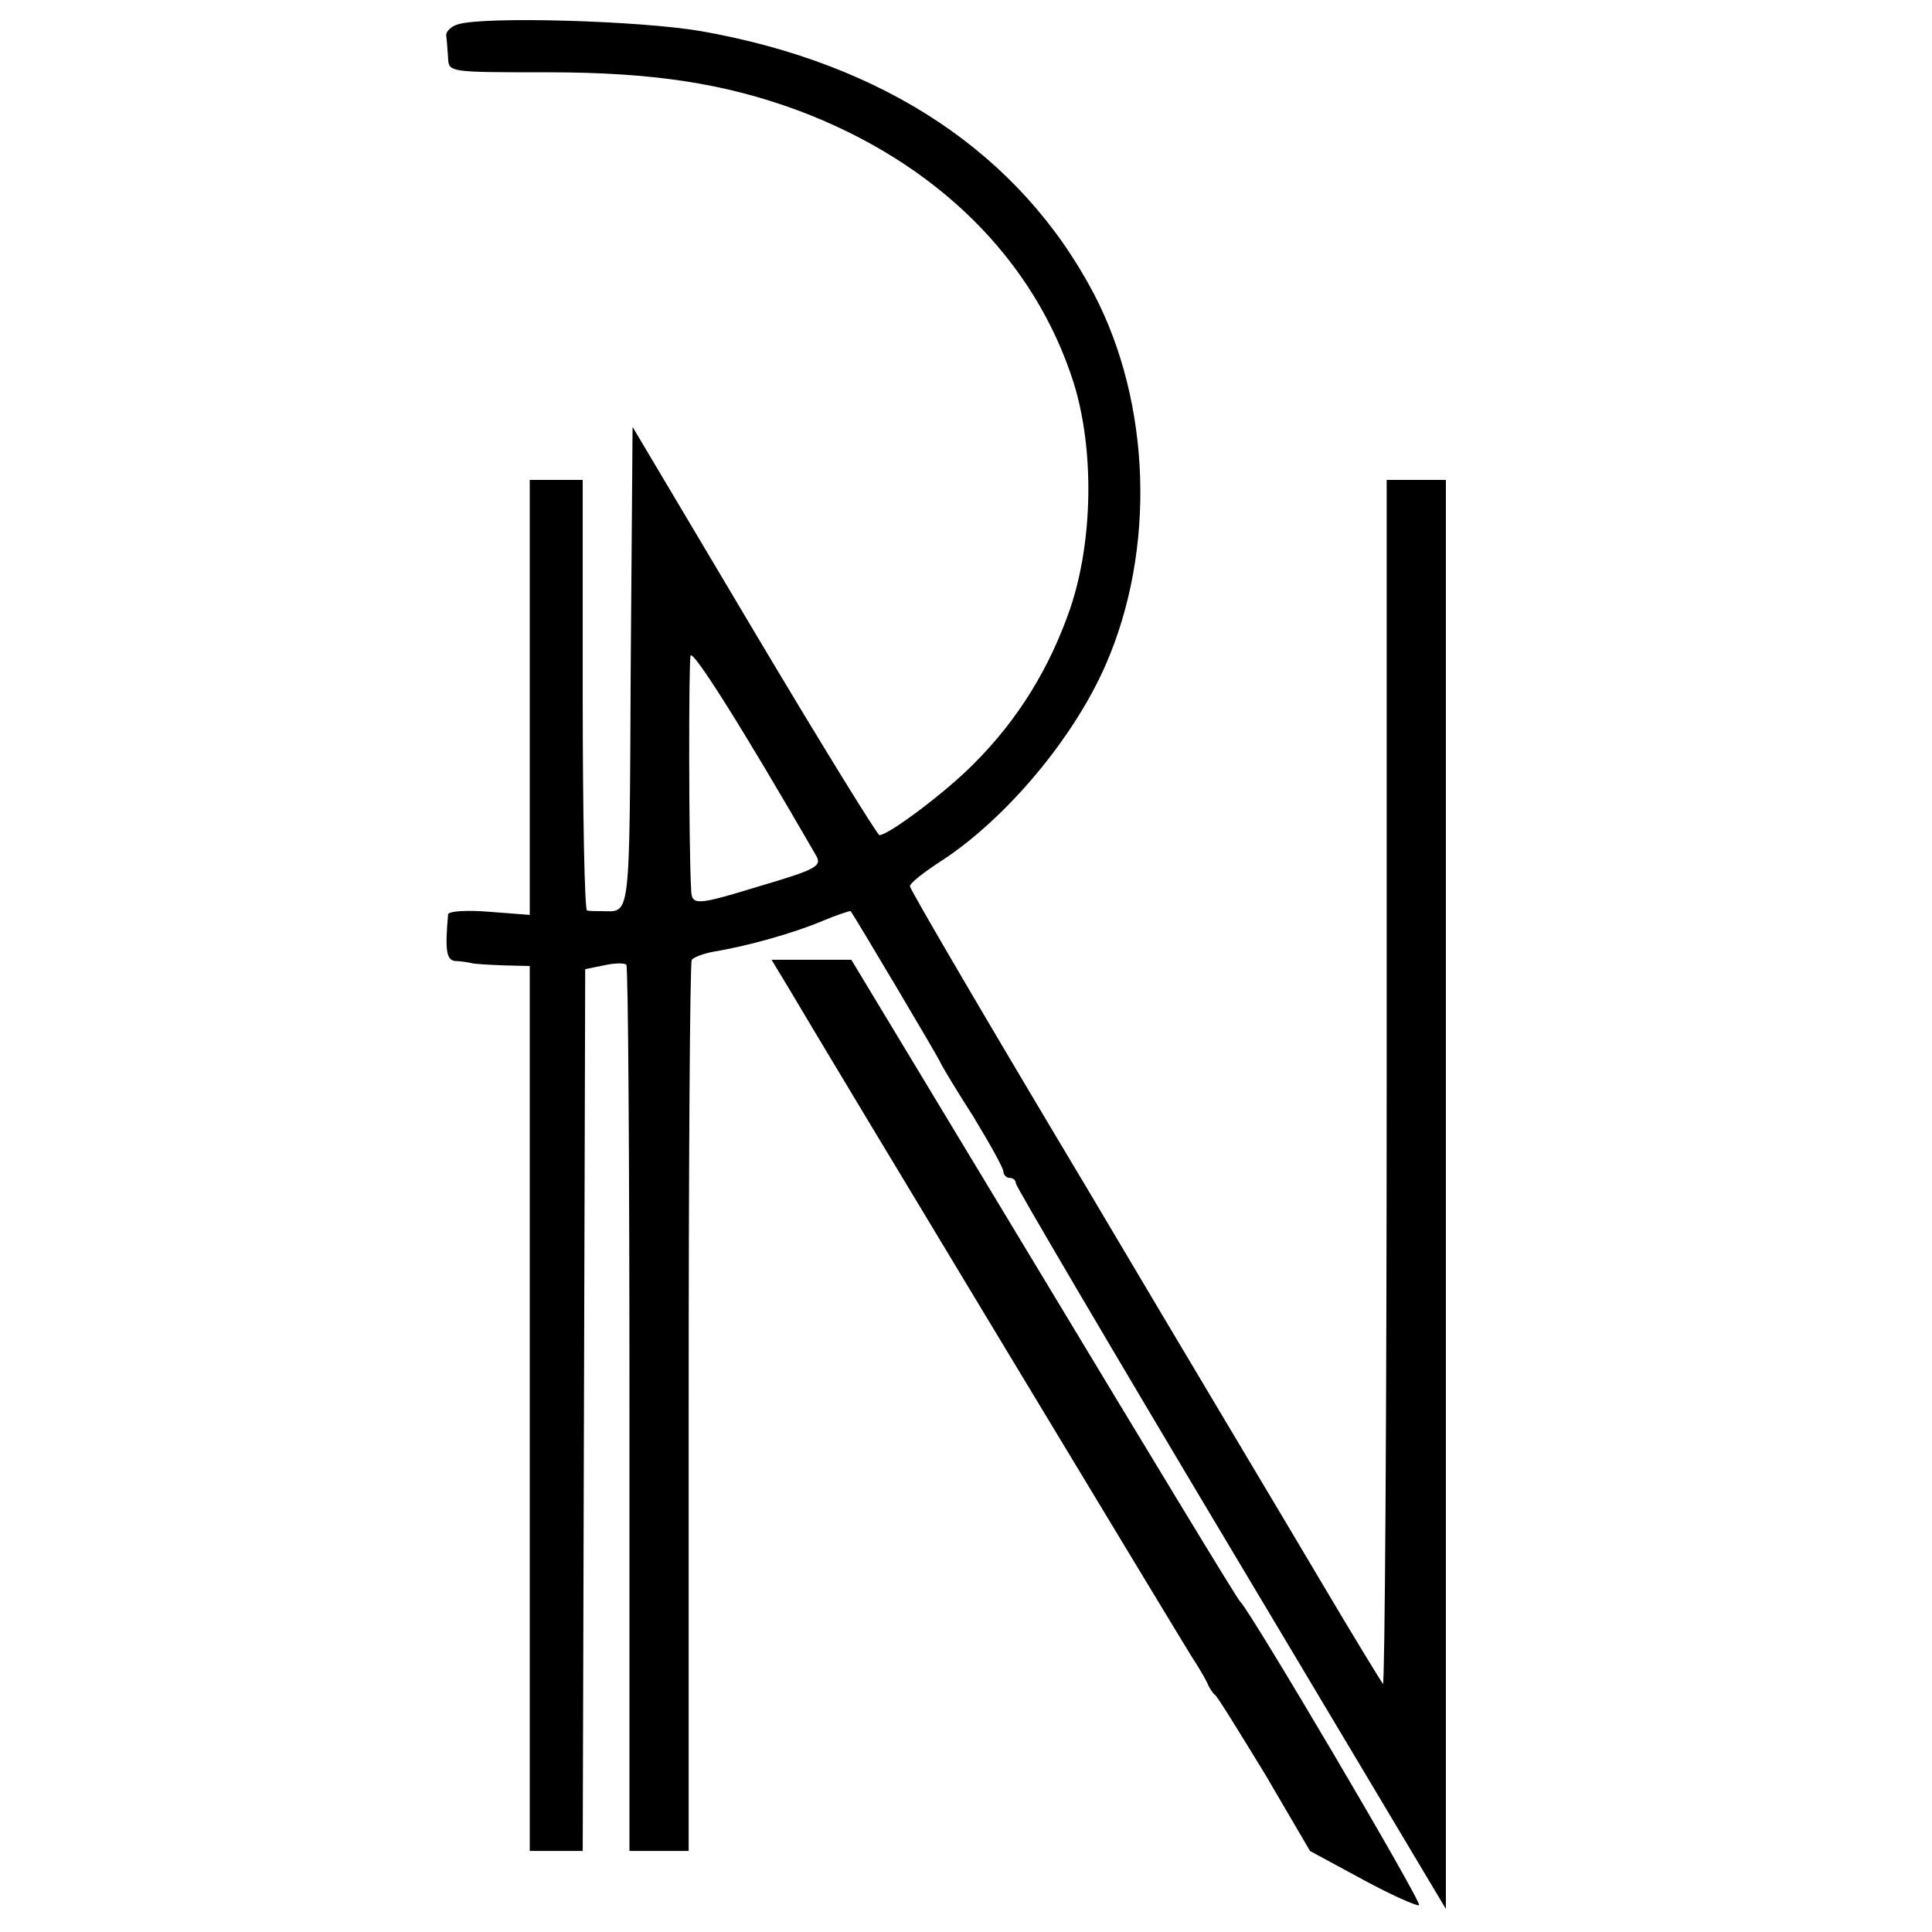
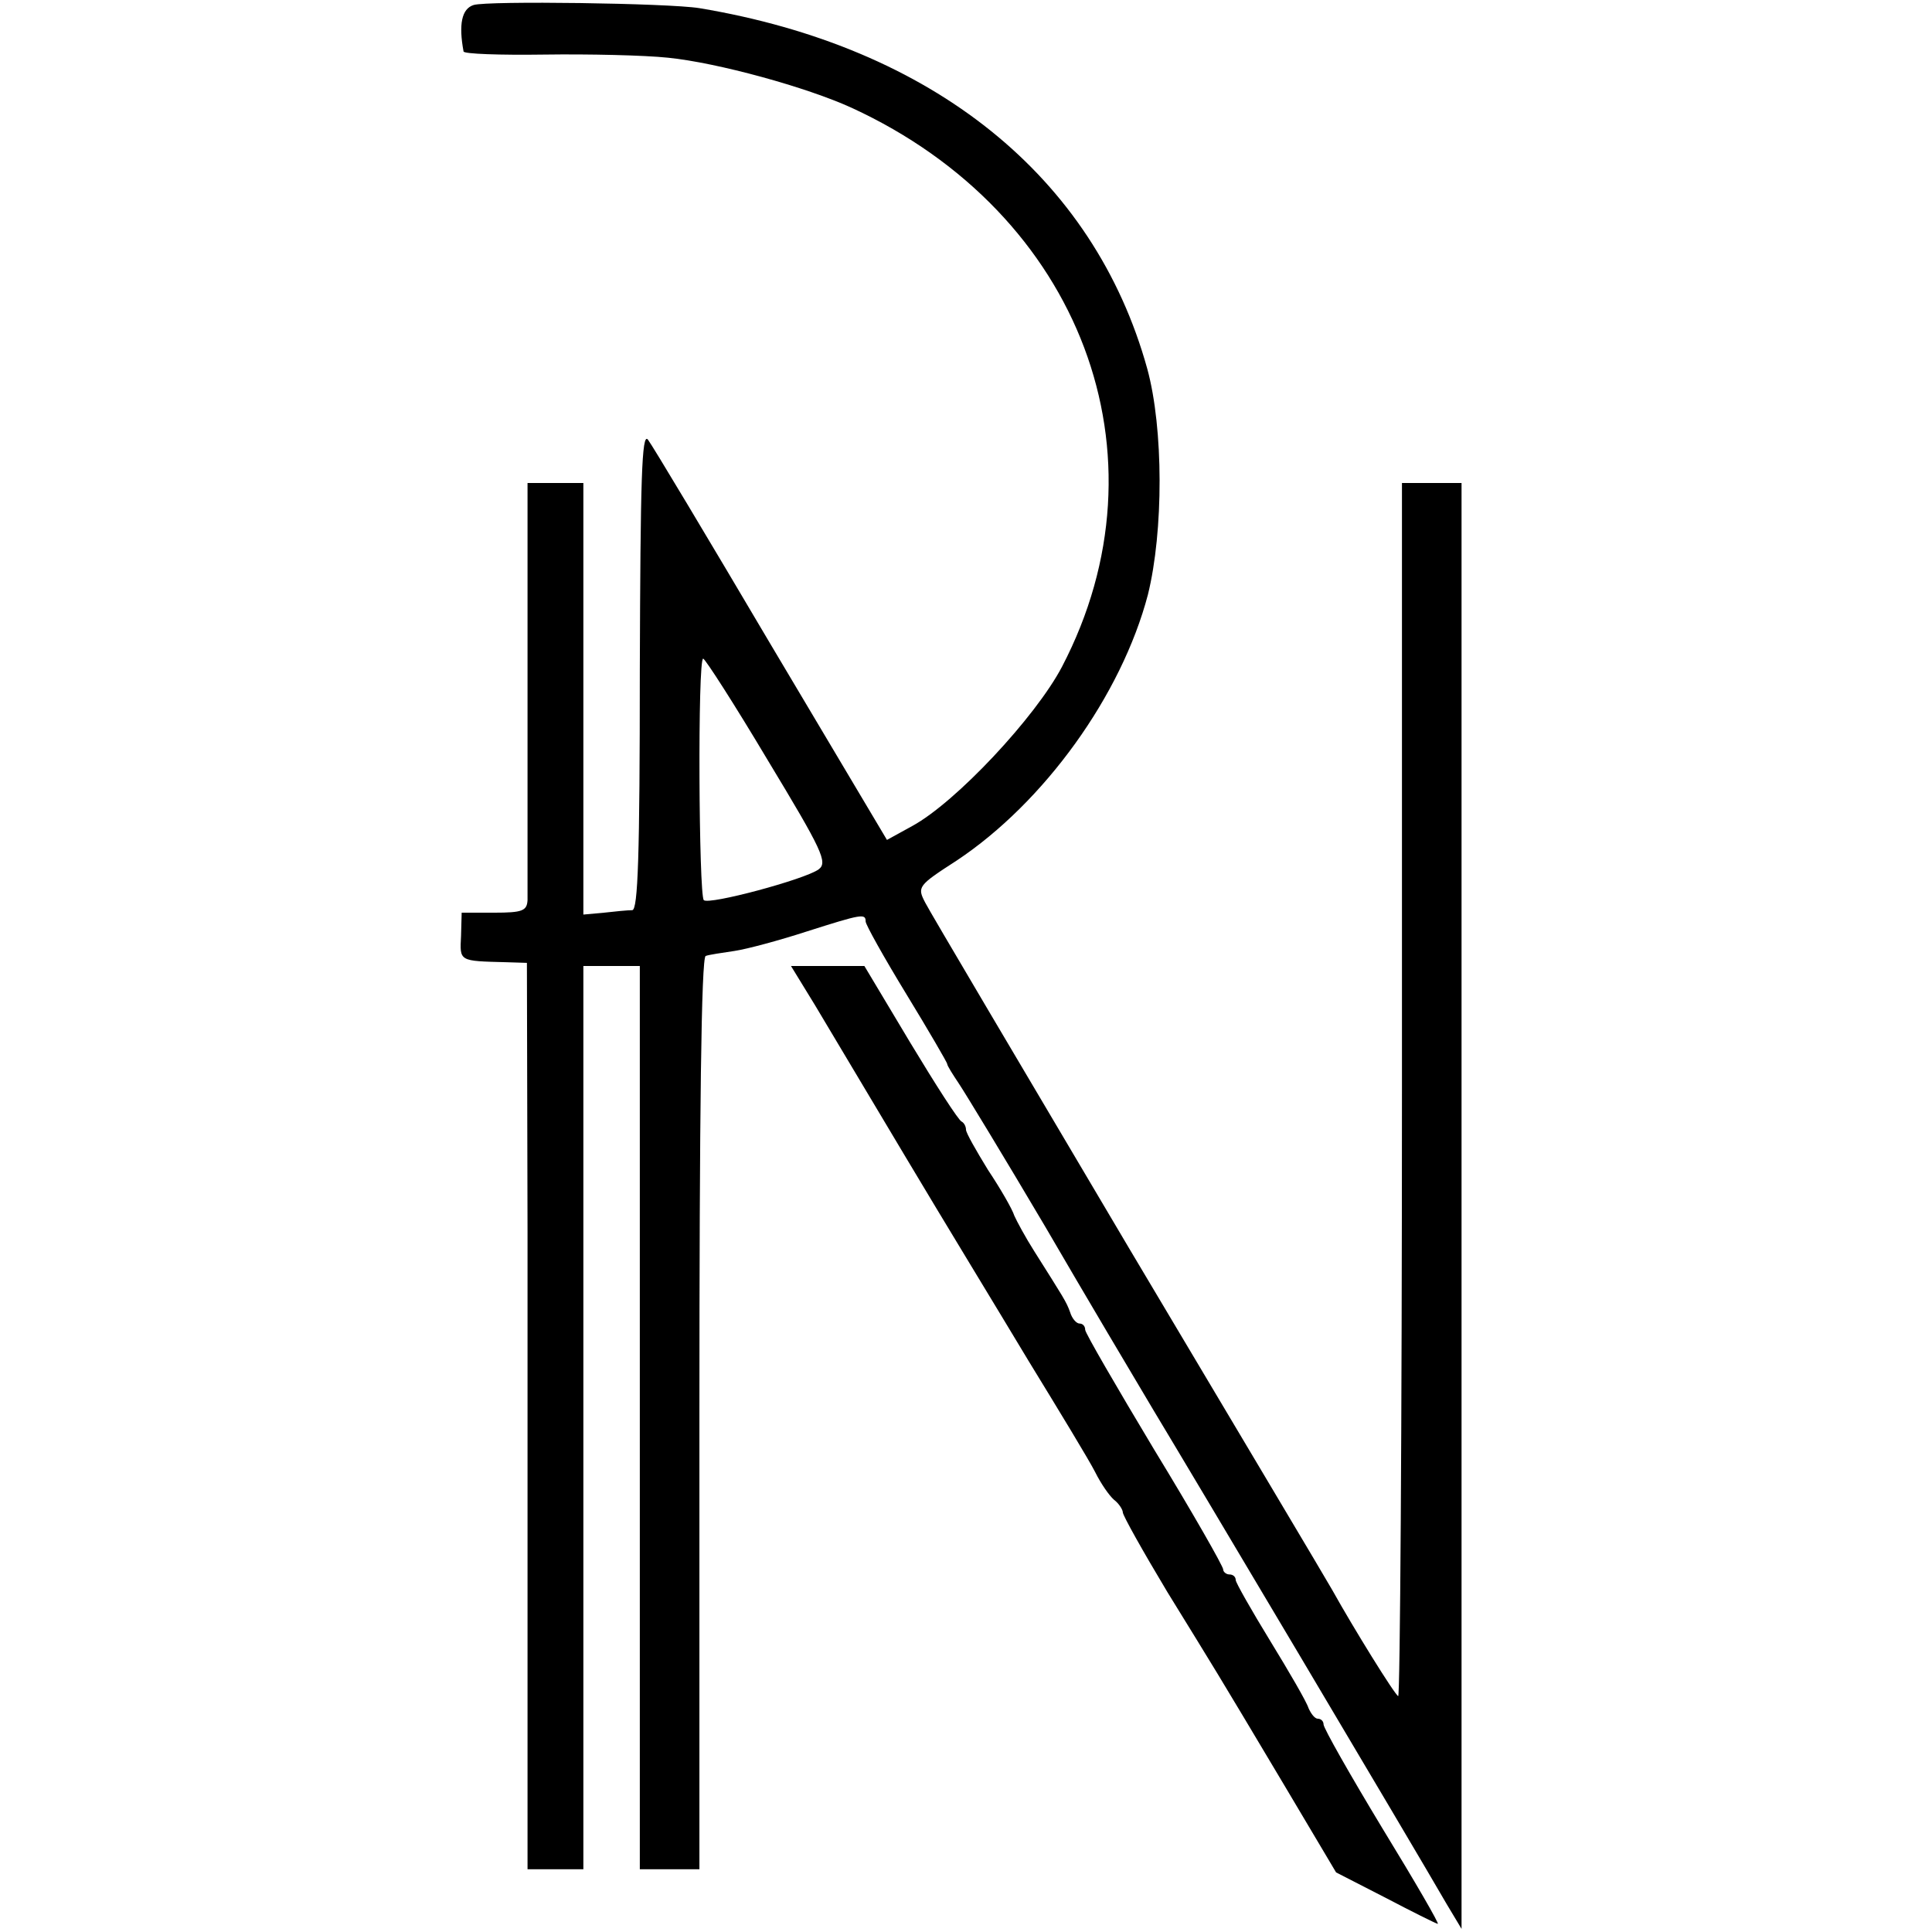
- <svg xmlns="http://www.w3.org/2000/svg" version="1.0" width="310pt" height="310pt" viewBox="0 0 310 310" preserveAspectRatio="xMidYMid meet">
-   <g transform="translate(0,310) scale(0.1,-0.1)" fill="#000000" stroke="none">
-     <path d="M735 3061 c-11 -3 -20 -12 -19 -18 1 -7 2 -23 3 -36 1 -23 1 -23 159 -23 171 0 285 -18 402 -61 222 -83 380 -239 443 -438 33 -107 31 -253 -6 -362 -33 -95 -83 -177 -154 -248 -44 -45 -137 -115 -152 -115 -3 0 -94 147 -201 327 l-195 328 -3 -388 c-2 -412 0 -389 -47 -389 -8 0 -18 0 -23 1 -4 0 -7 156 -7 346 l0 345 -42 0 -43 0 0 -349 0 -349 -65 5 c-36 3 -65 1 -66 -4 -5 -57 -3 -73 11 -75 8 0 20 -2 25 -3 6 -2 29 -3 53 -4 l42 -1 0 -710 0 -710 43 0 42 0 2 707 2 708 30 6 c17 4 33 4 36 1 3 -3 5 -324 5 -714 l0 -708 48 0 47 0 0 711 c0 391 2 715 5 719 3 4 19 10 35 13 55 9 129 30 174 49 24 10 45 17 46 16 9 -13 141 -235 144 -243 2 -5 26 -45 53 -87 26 -43 48 -82 48 -88 0 -5 5 -10 10 -10 6 0 10 -4 10 -9 0 -4 155 -268 345 -586 l345 -578 0 1147 0 1146 -48 0 -47 0 0 -970 c0 -533 -3 -966 -6 -962 -3 4 -49 79 -101 167 -52 88 -222 372 -376 632 -155 259 -282 476 -282 481 0 5 23 23 51 41 104 68 212 197 263 314 81 185 73 420 -19 596 -118 224 -335 369 -630 421 -99 17 -348 24 -390 11z m574 -1333 c11 -18 1 -23 -94 -51 -98 -30 -105 -30 -106 -5 -4 66 -4 365 -1 376 4 10 85 -119 201 -320z" />
-     <path d="M1267 1512 c55 -94 628 -1043 645 -1070 10 -15 21 -34 25 -42 3 -8 9 -17 13 -20 4 -3 39 -60 80 -127 l72 -123 85 -46 c46 -25 87 -43 90 -41 5 5 -273 476 -287 487 -4 3 -145 236 -315 518 l-309 512 -64 0 -64 0 29 -48z" />
+ <svg xmlns="http://www.w3.org/2000/svg" version="1.0" width="308pt" height="308pt" viewBox="0 0 308 308" preserveAspectRatio="xMidYMid meet">
+   <g transform="translate(0,308) scale(0.1,-0.1)" fill="#000000" stroke="none">
+     <path d="M755 3072 c-19 -6 -24 -31 -16 -74 0 -4 58 -6 129 -5 70 1 159 -1 197 -5 79 -8 221 -47 293 -80 365 -168 511 -554 335 -891 -42 -80 -169 -216 -239 -254 l-40 -22 -185 311 c-101 171 -189 318 -196 327 -10 13 -12 -64 -13 -366 0 -299 -3 -383 -12 -384 -7 0 -28 -2 -45 -4 l-33 -3 0 344 0 344 -44 0 -45 0 0 -322 c0 -178 0 -332 0 -343 -1 -17 -8 -20 -53 -20 l-52 0 -1 -37 c-2 -41 -4 -40 73 -42 l32 -1 1 -430 c0 -236 0 -562 0 -723 l0 -292 45 0 44 0 0 720 0 720 45 0 45 0 0 -720 0 -720 48 0 47 0 0 726 c0 479 3 728 10 730 5 2 26 5 46 8 20 3 72 17 115 31 88 28 94 29 94 16 0 -5 29 -57 65 -116 36 -59 65 -109 65 -111 0 -3 9 -17 19 -32 10 -15 72 -117 137 -227 64 -110 143 -243 174 -295 52 -86 410 -688 466 -785 l24 -40 0 1153 0 1152 -48 0 -47 0 0 -969 c0 -533 -3 -967 -6 -965 -6 3 -71 108 -105 169 -6 11 -152 256 -324 545 -171 289 -318 537 -325 551 -13 25 -12 27 50 67 140 93 263 264 305 424 25 101 25 265 -1 360 -85 307 -342 513 -714 575 -49 8 -338 12 -360 5z m469 -1204 c87 -144 96 -163 81 -174 -22 -16 -175 -57 -183 -49 -8 8 -10 385 -1 385 3 0 50 -73 103 -162z" />
+     <path d="M1299 1478 c21 -35 86 -144 145 -243 59 -99 148 -245 196 -325 49 -80 97 -159 106 -177 9 -18 22 -37 30 -44 8 -6 14 -16 14 -20 0 -5 32 -62 71 -127 80 -130 72 -116 187 -309 l82 -138 78 -40 c42 -22 80 -41 84 -42 4 -2 -36 67 -88 152 -52 86 -94 160 -94 166 0 5 -4 9 -9 9 -5 0 -11 8 -15 17 -3 10 -31 58 -61 107 -30 49 -55 93 -55 97 0 5 -4 9 -10 9 -5 0 -10 4 -10 8 0 5 -49 91 -110 191 -60 100 -110 186 -110 191 0 6 -4 10 -9 10 -5 0 -12 8 -15 18 -6 17 -11 24 -57 97 -14 22 -28 48 -32 57 -3 10 -22 43 -42 73 -19 31 -35 59 -35 64 0 5 -3 11 -7 13 -5 2 -41 58 -82 126 l-73 122 -59 0 -58 0 38 -62z" />
  </g>
</svg>
